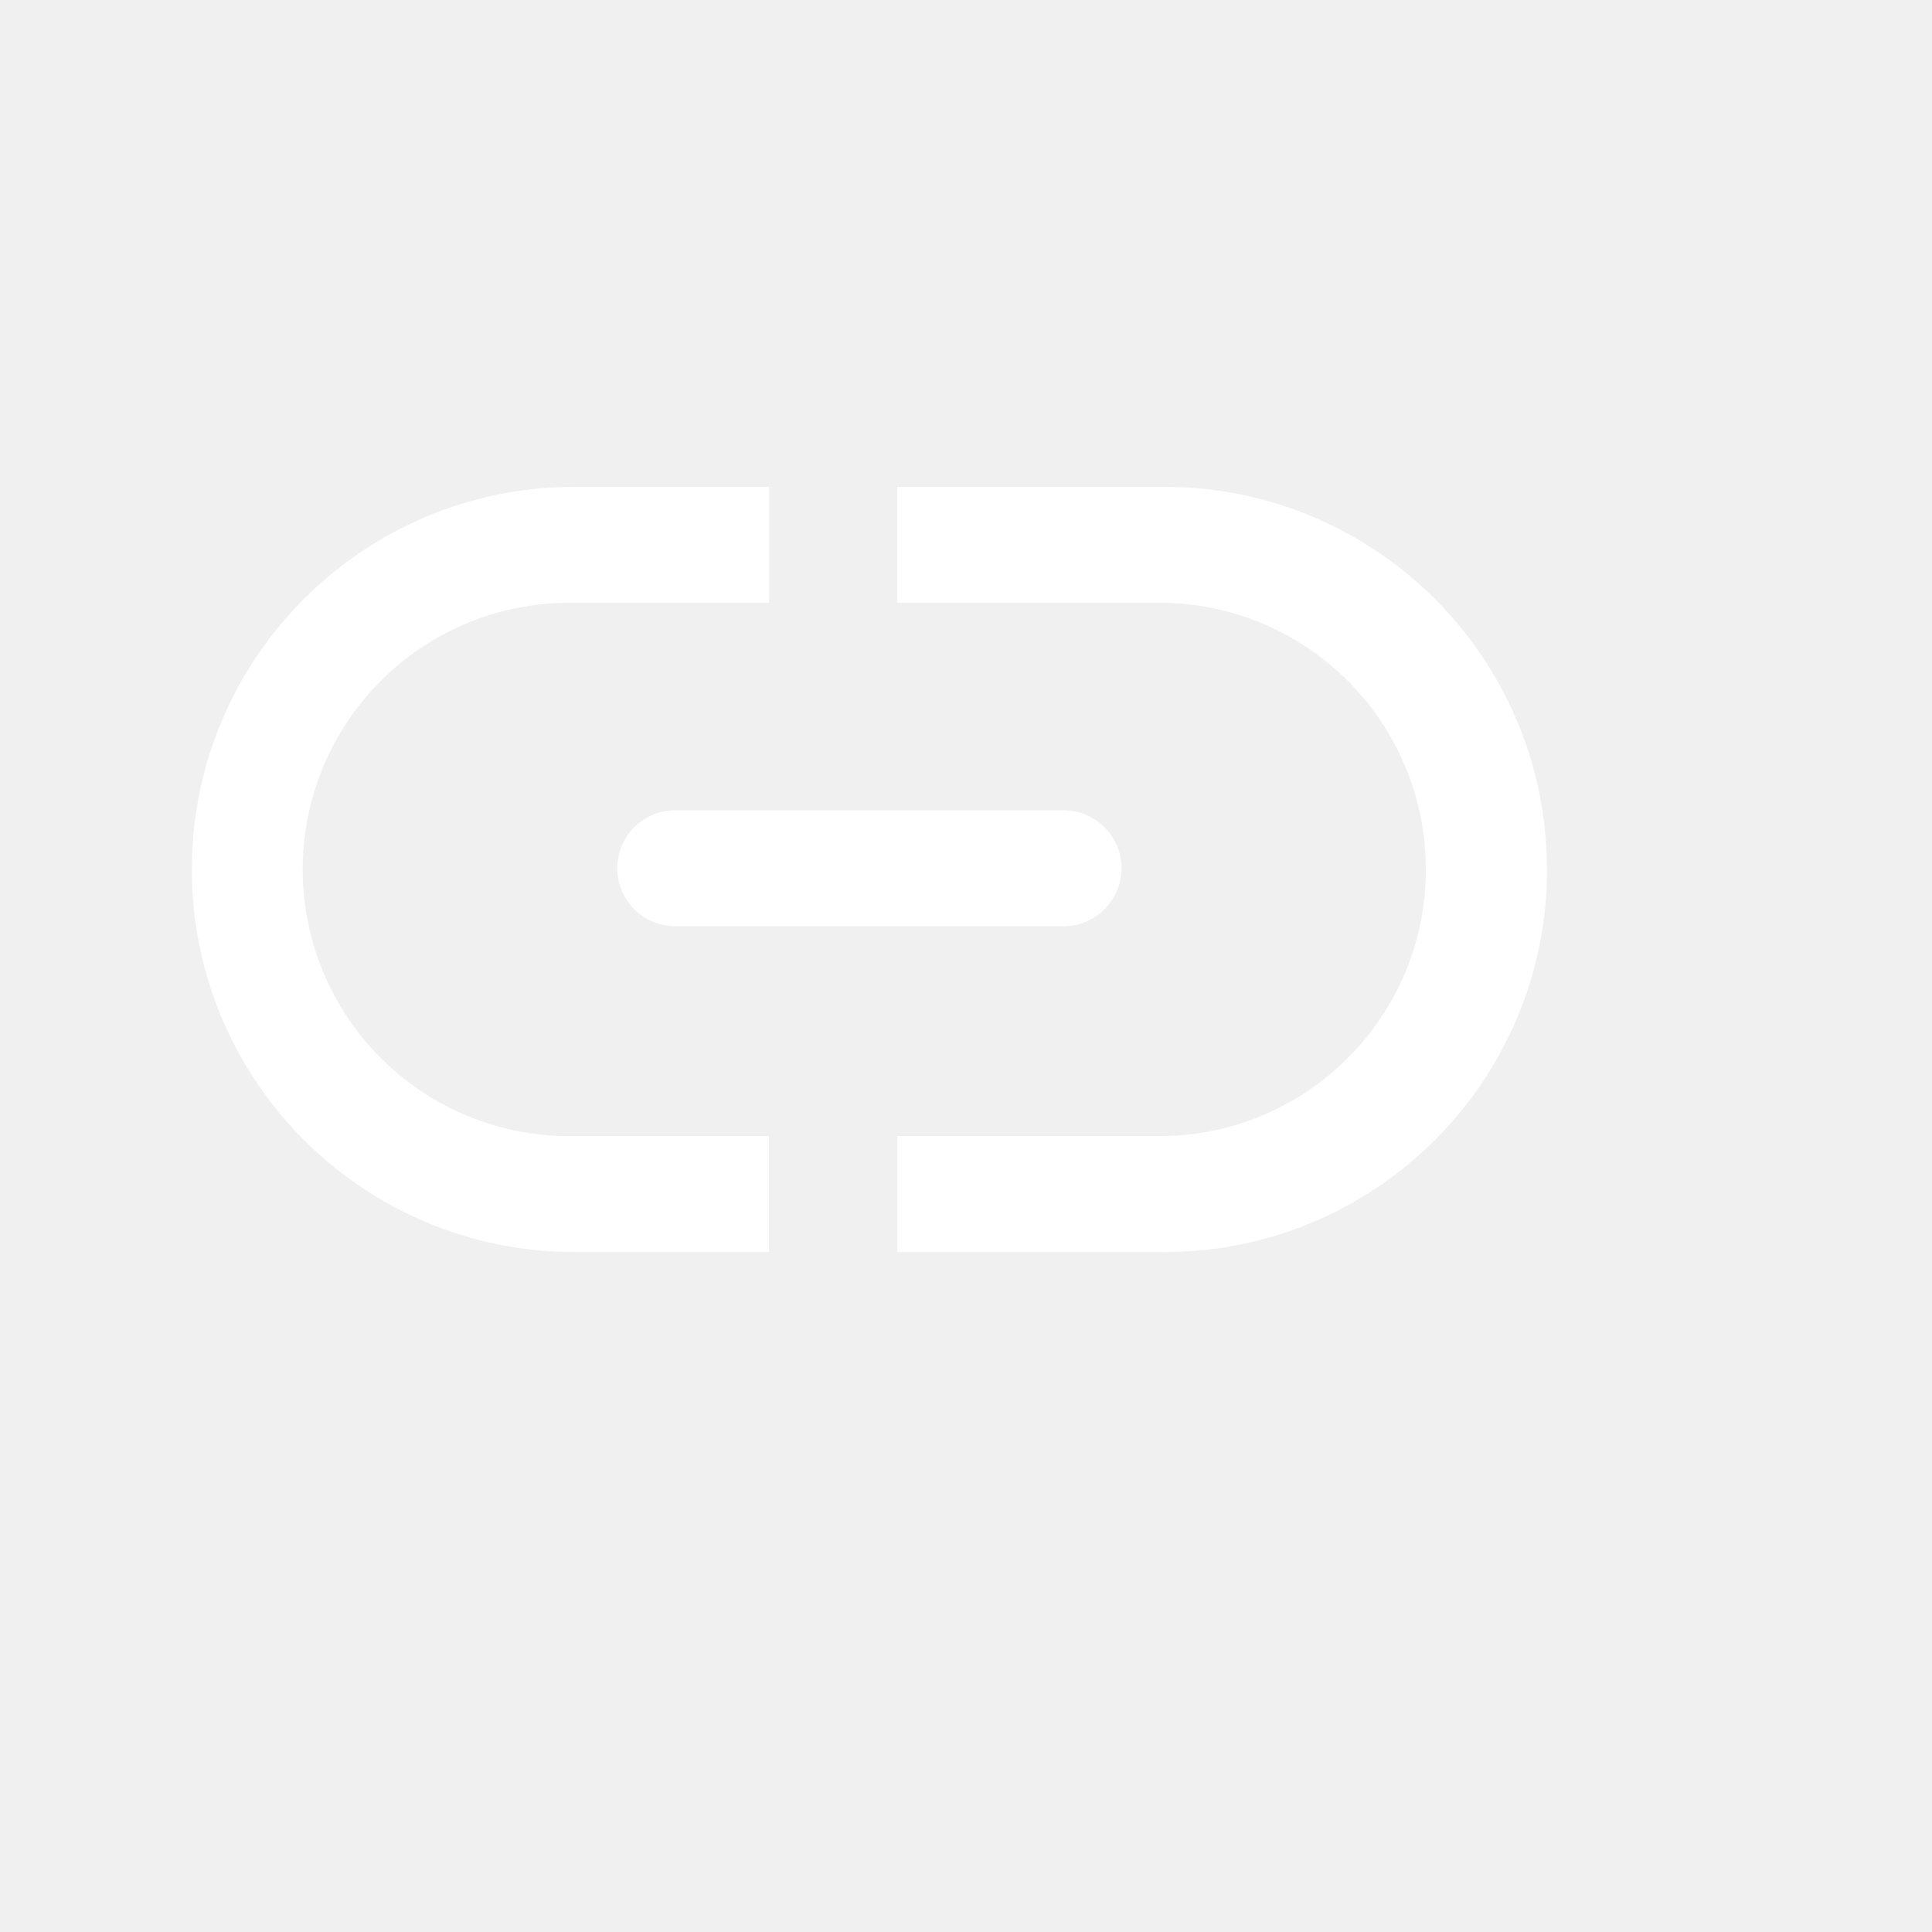
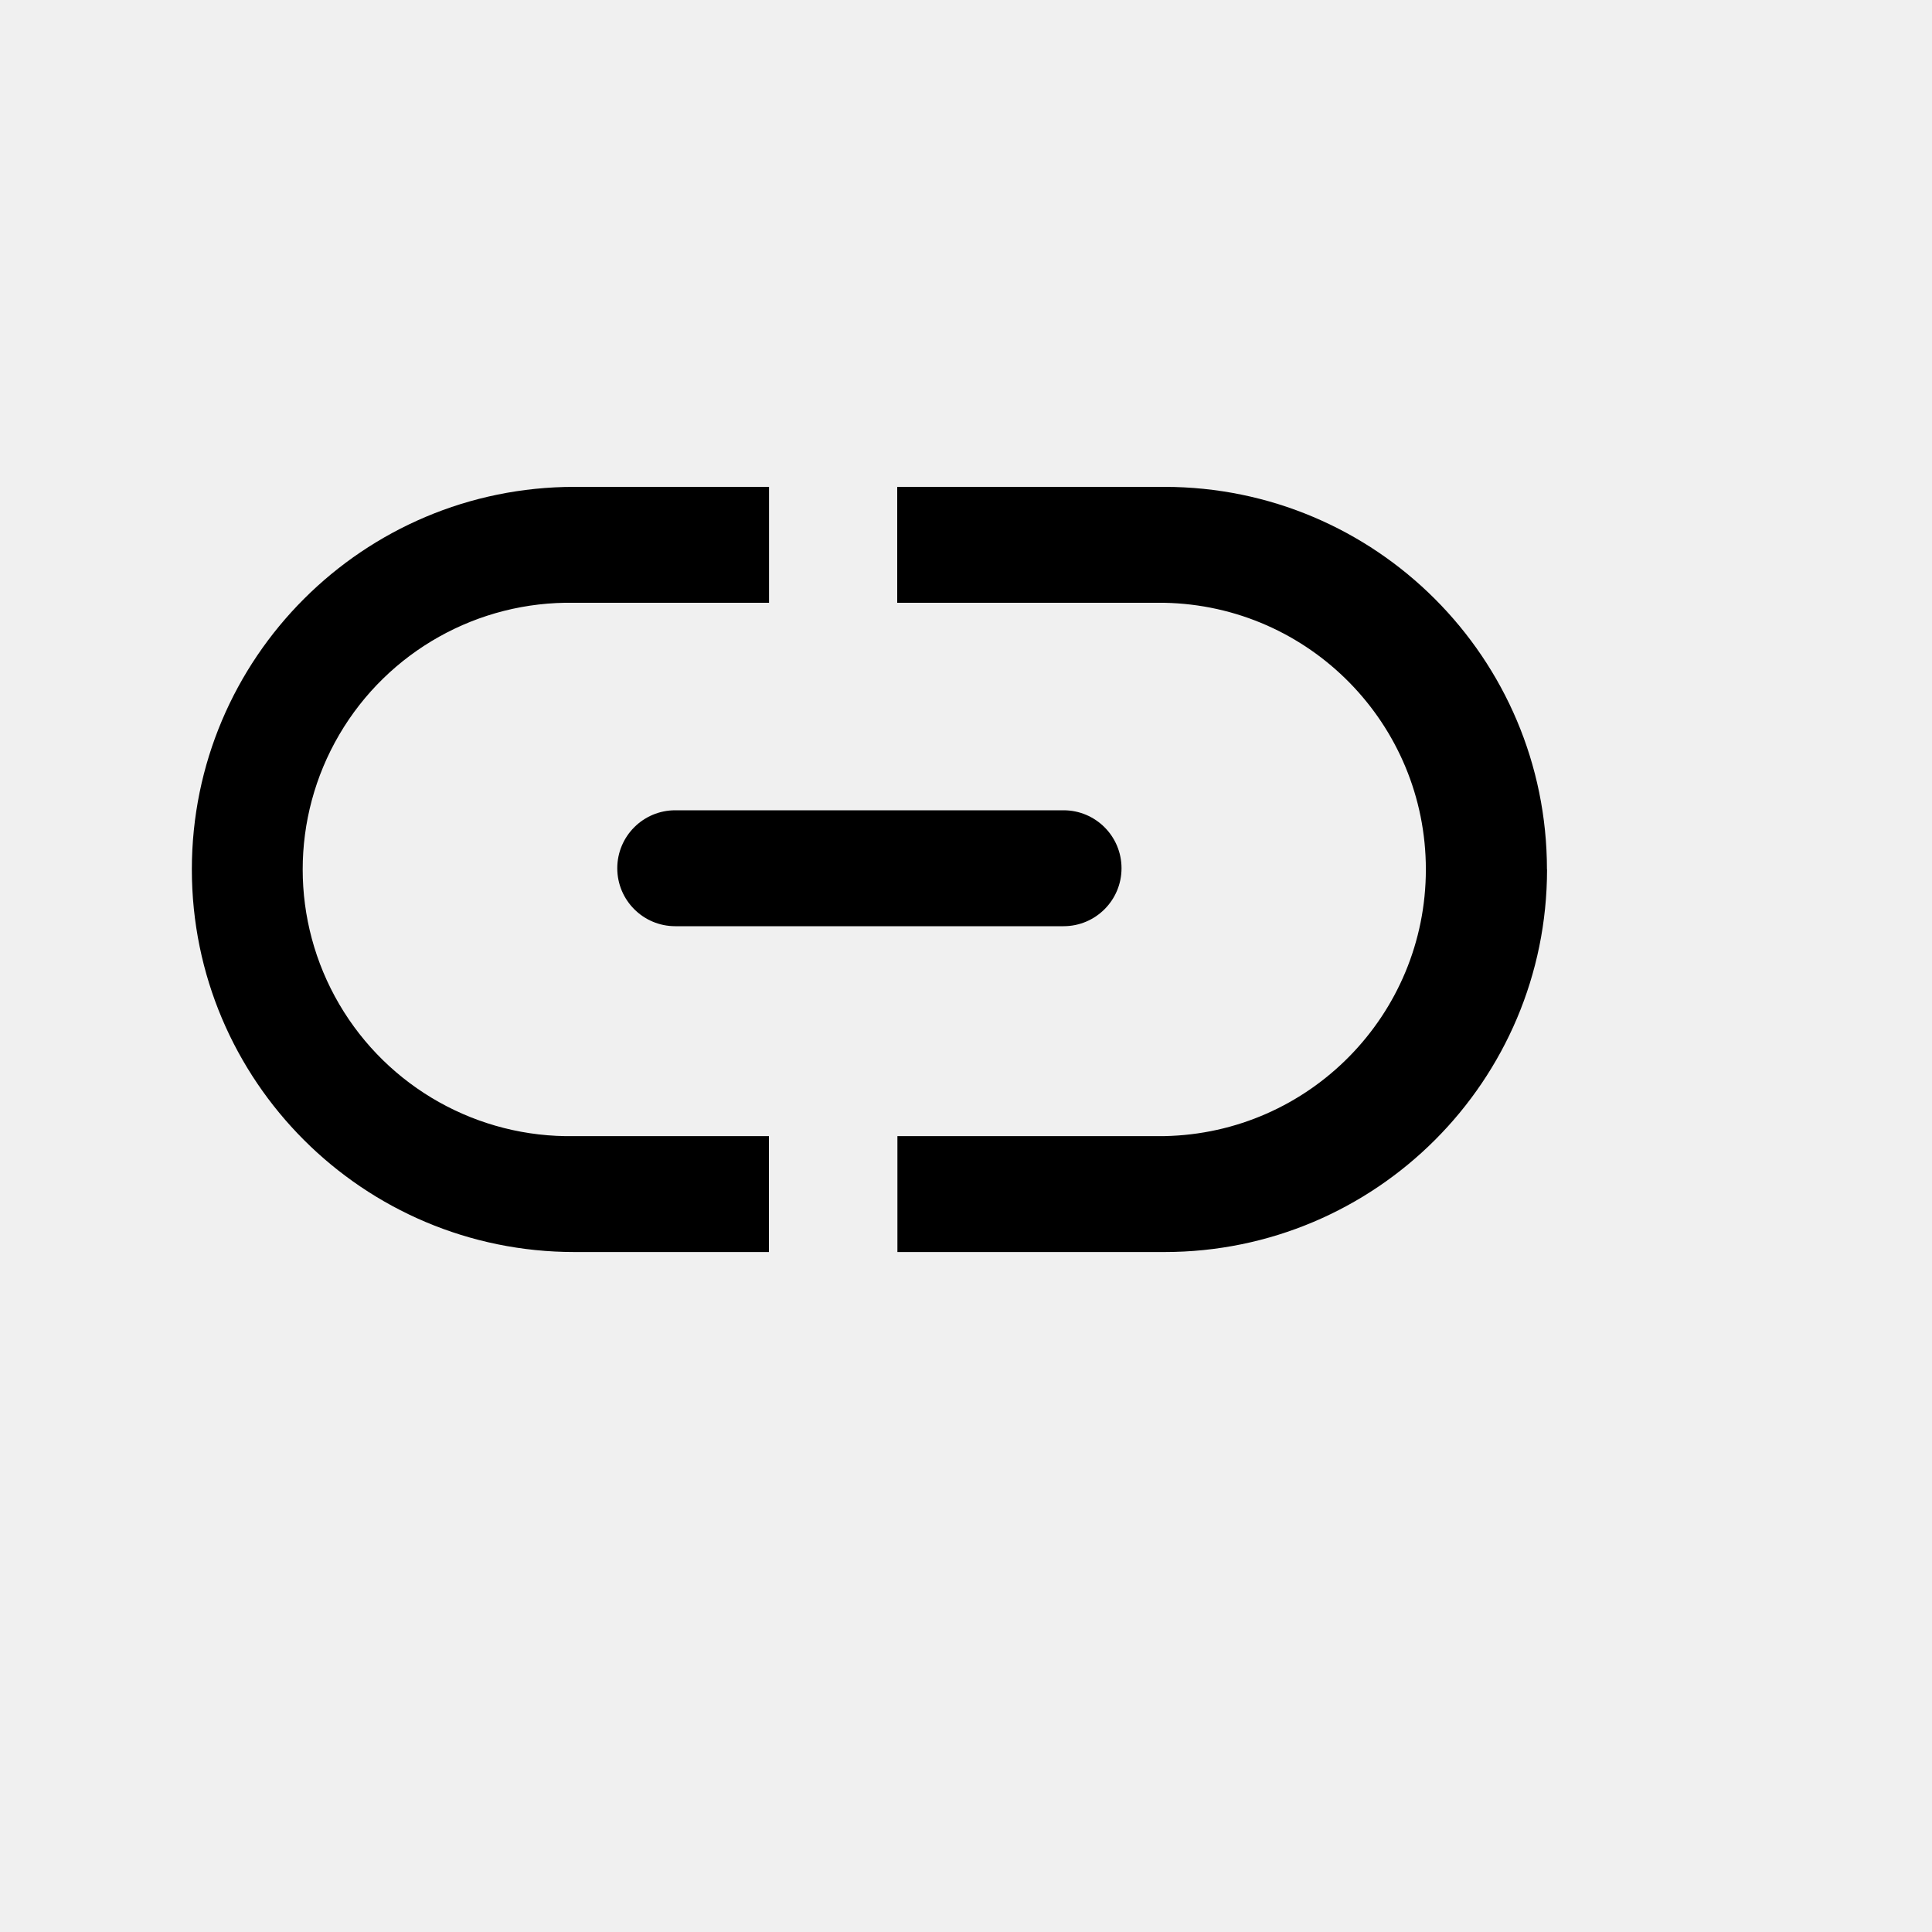
<svg xmlns="http://www.w3.org/2000/svg" viewBox="0 0 20 20">
-   <g fill="#fff">
+   <g fill="currentColor">
    <path d="M6.39 8.988a.6.6 0 0 1 .6-.6h4.02a.6.6 0 1 1 0 1.2H6.99a.6.6 0 0 1-.6-.6Z" />
    <path d="M1.986 9a3.961 3.961 0 0 1 3.96-3.96h2.015v1.2H5.947a2.761 2.761 0 1 0 0 5.521H7.96v1.2H5.947a3.961 3.961 0 0 1-3.961-3.96Zm14.028 0a3.961 3.961 0 0 0-3.96-3.96H9.288v1.2h2.764a2.761 2.761 0 0 1 0 5.521H9.29v1.2h2.764a3.961 3.961 0 0 0 3.961-3.96Z" />
  </g>
</svg>
